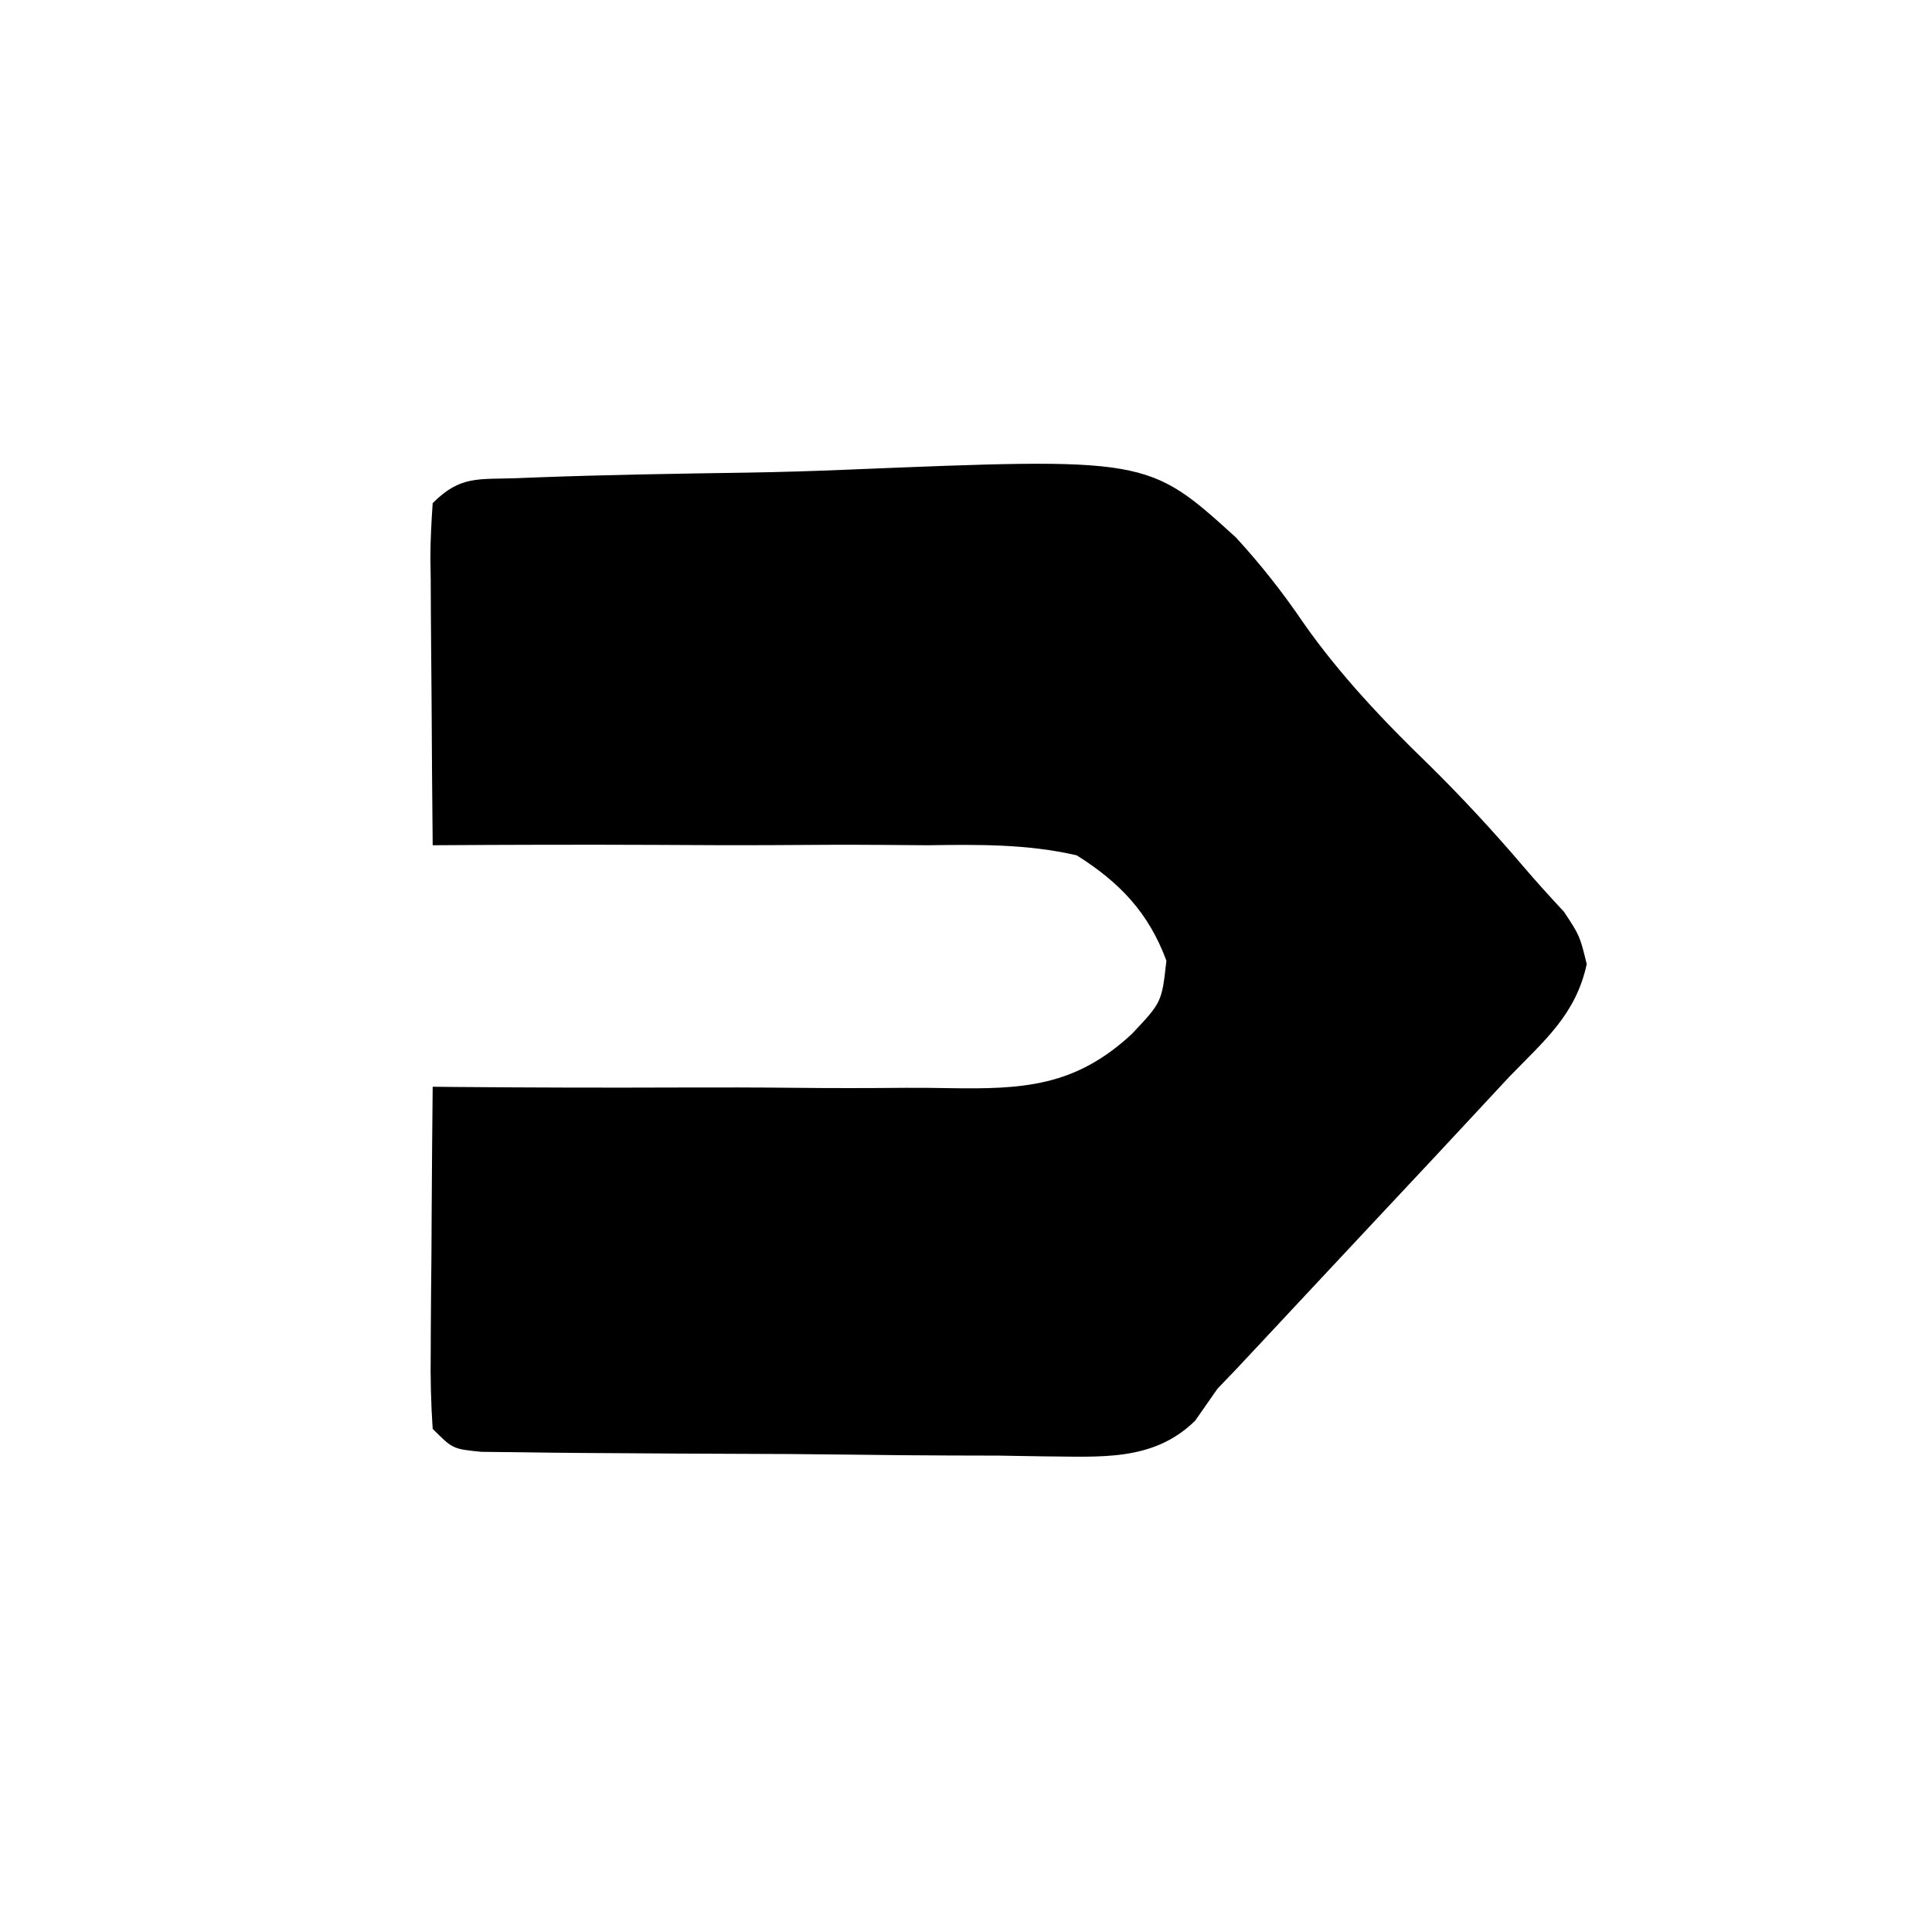
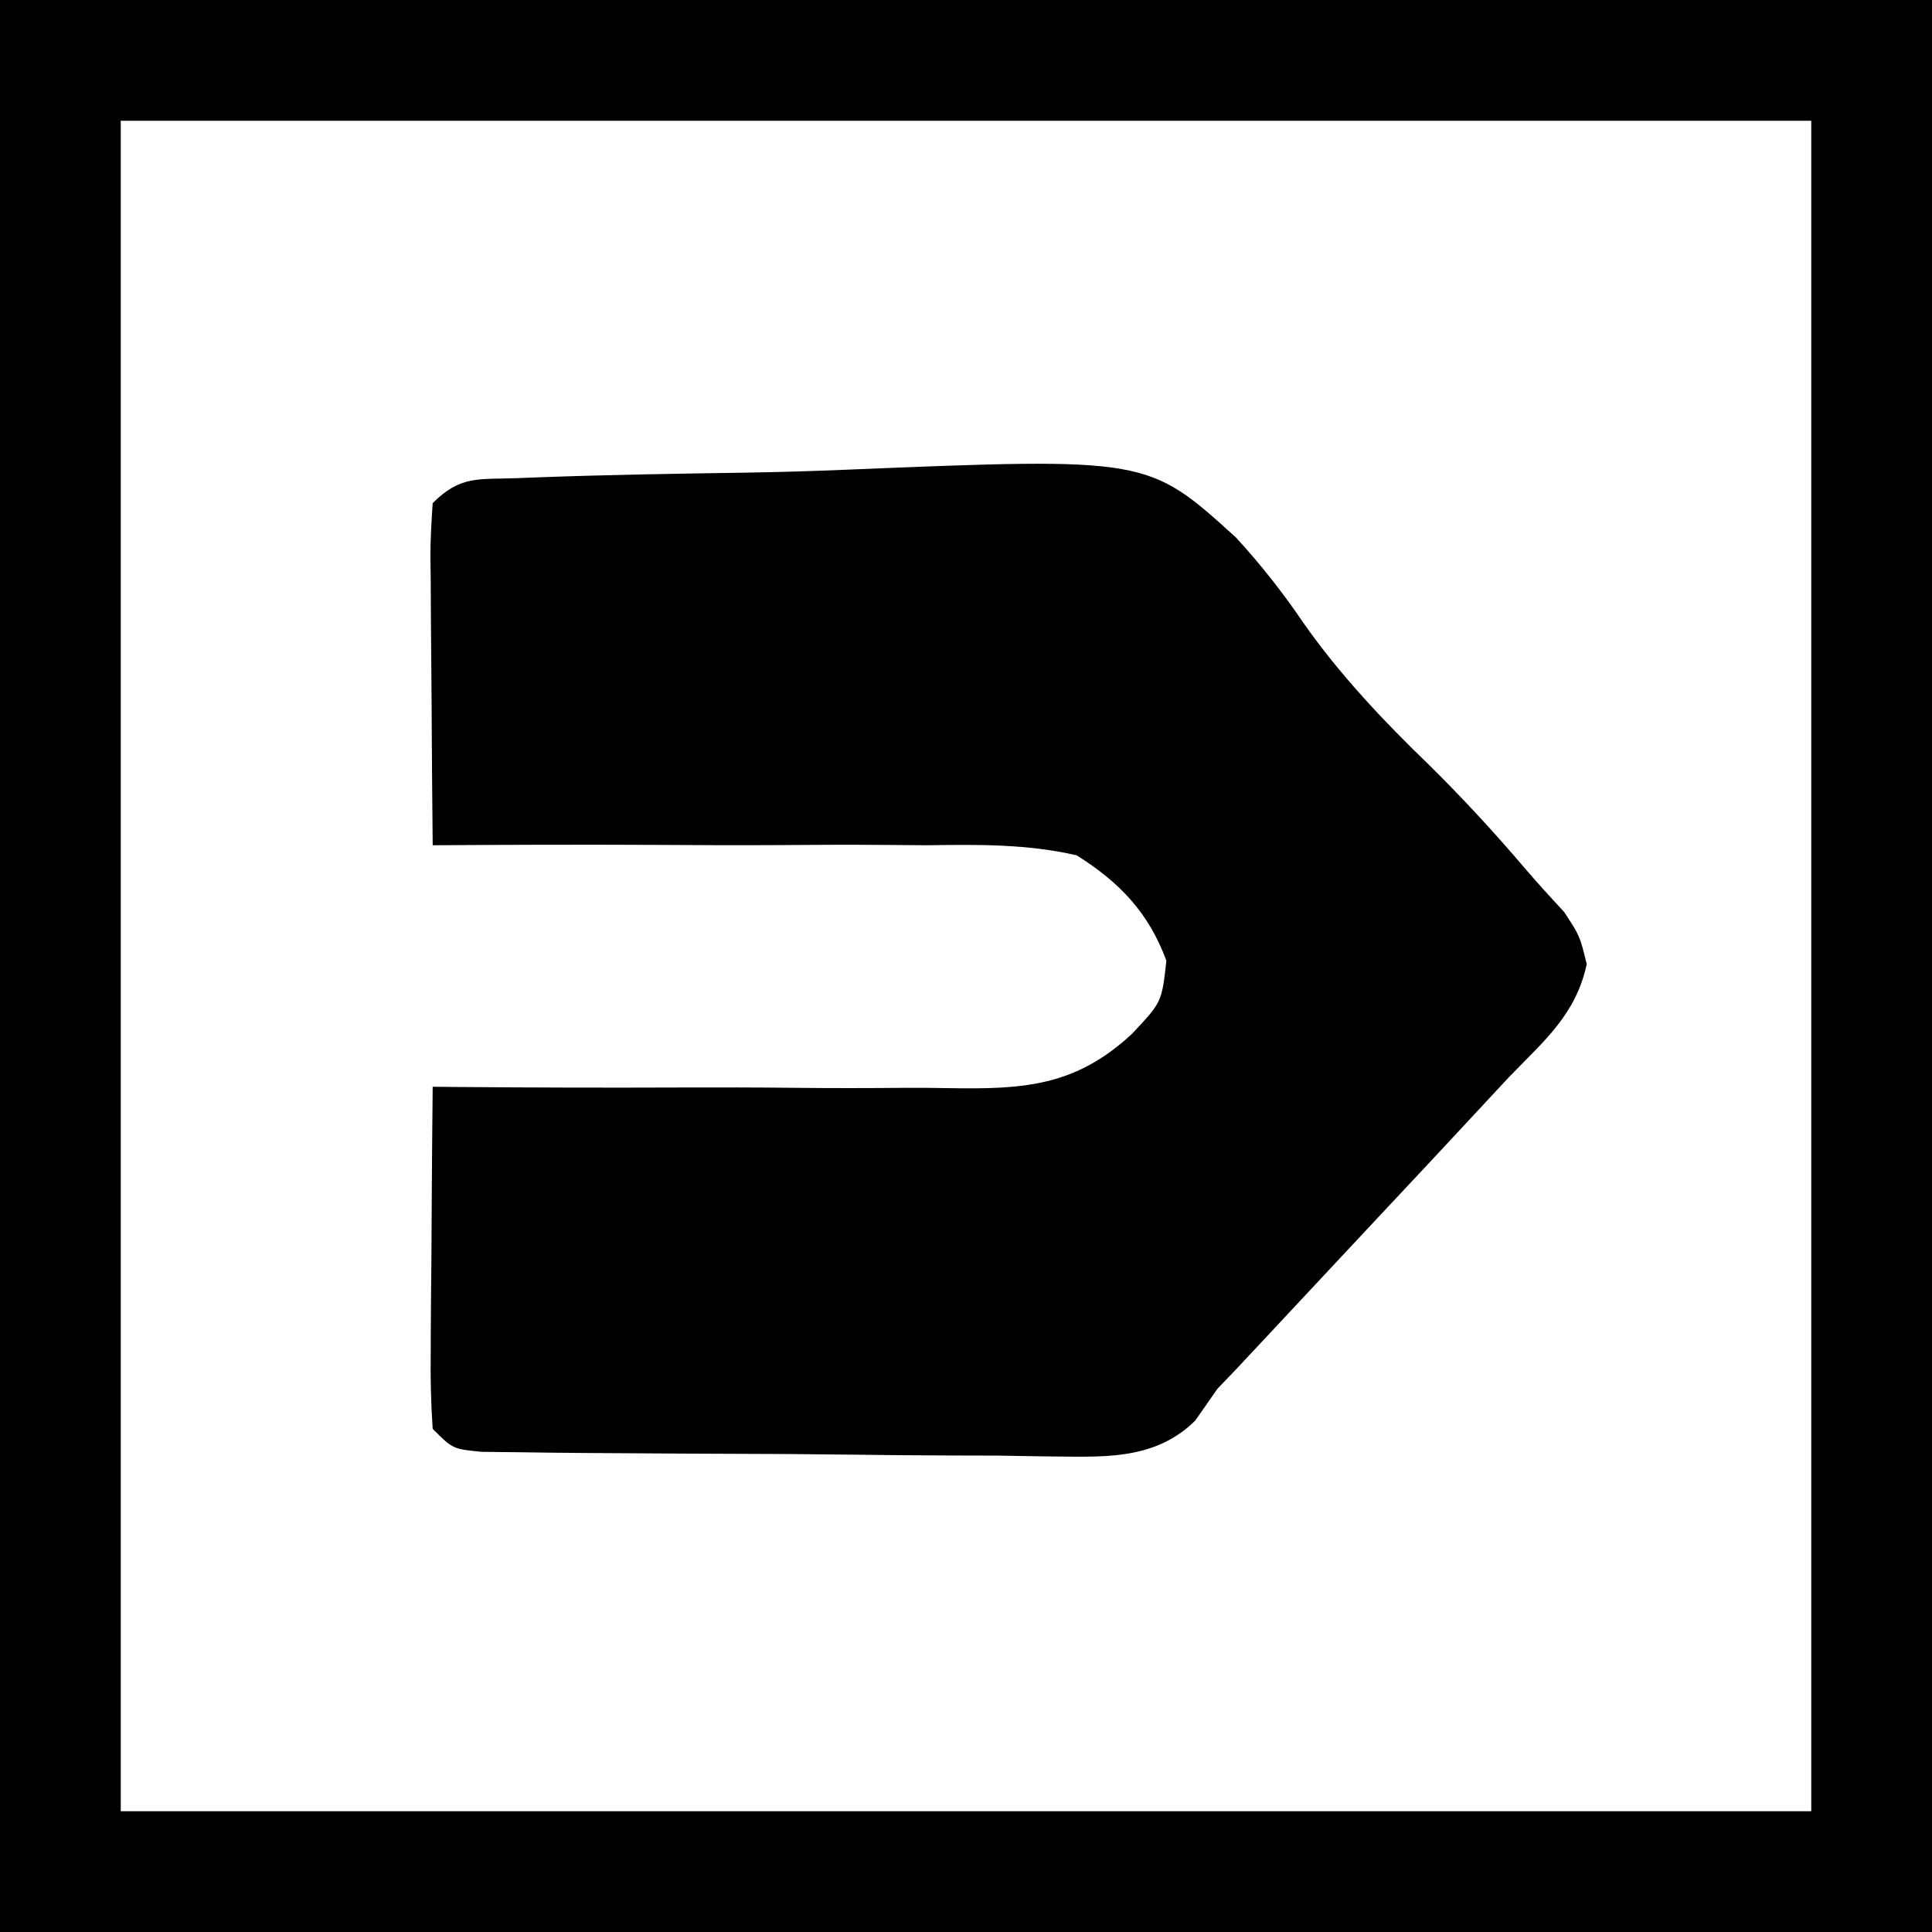
<svg xmlns="http://www.w3.org/2000/svg" version="1.1" width="24" height="24" viewBox="0 0 192 192">
+   <path d="M0 0 C63.36 0 126.72 0 192 0 C192 63.36 192 126.72 192 192 C128.64 192 65.28 192 0 192 C0 128.64 0 65.28 0 0 Z " fill="none" transform="translate(0,0)" stroke="currentcolor" stroke-width="24" />
  <path d="M0 0 C0.986 -0.039 0.986 -0.039 1.992 -0.079 C8.919 -0.334 15.85 -0.446 22.78 -0.549 C26.055 -0.602 29.324 -0.699 32.597 -0.836 C62.657 -2.065 62.657 -2.065 71.429 5.895 C73.888 8.578 76.066 11.337 78.11 14.348 C81.702 19.487 86.096 24.131 90.601 28.481 C93.916 31.751 97.039 35.128 100.058 38.672 C101.347 40.183 102.687 41.651 104.039 43.106 C105.601 45.481 105.601 45.481 106.289 48.293 C105.211 53.289 102.101 55.874 98.601 59.481 C97.58 60.574 96.562 61.669 95.546 62.766 C92.559 65.991 89.555 69.201 86.546 72.406 C84.551 74.534 82.56 76.665 80.57 78.797 C79.247 80.213 77.924 81.628 76.601 83.043 C75.991 83.698 75.38 84.352 74.751 85.026 C73.873 85.965 73.873 85.965 72.976 86.922 C72.468 87.466 71.96 88.009 71.437 88.569 C70.831 89.2 70.225 89.831 69.601 90.481 C68.868 91.531 68.135 92.581 67.379 93.662 C63.192 97.791 57.837 97.229 52.3 97.212 C50.791 97.188 49.282 97.163 47.773 97.137 C46.217 97.131 44.661 97.127 43.105 97.126 C39.853 97.117 36.602 97.088 33.351 97.043 C29.179 96.987 25.008 96.965 20.835 96.956 C17.627 96.948 14.418 96.928 11.21 96.904 C9.671 96.893 8.132 96.883 6.593 96.876 C4.448 96.862 2.303 96.835 0.159 96.803 C-1.062 96.79 -2.283 96.776 -3.541 96.762 C-6.399 96.481 -6.399 96.481 -8.399 94.481 C-8.574 91.9 -8.631 89.428 -8.594 86.848 C-8.591 86.096 -8.589 85.344 -8.586 84.57 C-8.574 82.165 -8.549 79.761 -8.524 77.356 C-8.514 75.727 -8.505 74.098 -8.497 72.469 C-8.475 68.473 -8.44 64.477 -8.399 60.481 C-7.617 60.488 -6.835 60.496 -6.03 60.504 C1.37 60.566 8.768 60.585 16.168 60.556 C19.972 60.543 23.775 60.546 27.578 60.587 C31.256 60.627 34.93 60.622 38.608 60.587 C40.004 60.581 41.401 60.591 42.797 60.618 C50.281 60.748 55.451 60.468 61.094 55.225 C64.061 52.075 64.061 52.075 64.516 47.95 C62.75 43.186 59.884 40.175 55.601 37.481 C50.685 36.351 45.836 36.406 40.82 36.481 C39.396 36.473 37.973 36.462 36.549 36.448 C32.827 36.42 29.106 36.439 25.384 36.468 C21.576 36.49 17.768 36.466 13.96 36.446 C6.507 36.413 -0.945 36.431 -8.399 36.481 C-8.448 31.675 -8.485 26.87 -8.509 22.064 C-8.519 20.429 -8.533 18.794 -8.55 17.158 C-8.574 14.81 -8.585 12.462 -8.594 10.114 C-8.61 9.014 -8.61 9.014 -8.626 7.891 C-8.626 6.086 -8.521 4.282 -8.399 2.481 C-5.632 -0.286 -3.881 0.143 0 0 Z " fill="currentcolor" transform="translate(51.39893,47.51904)" />
</svg>
